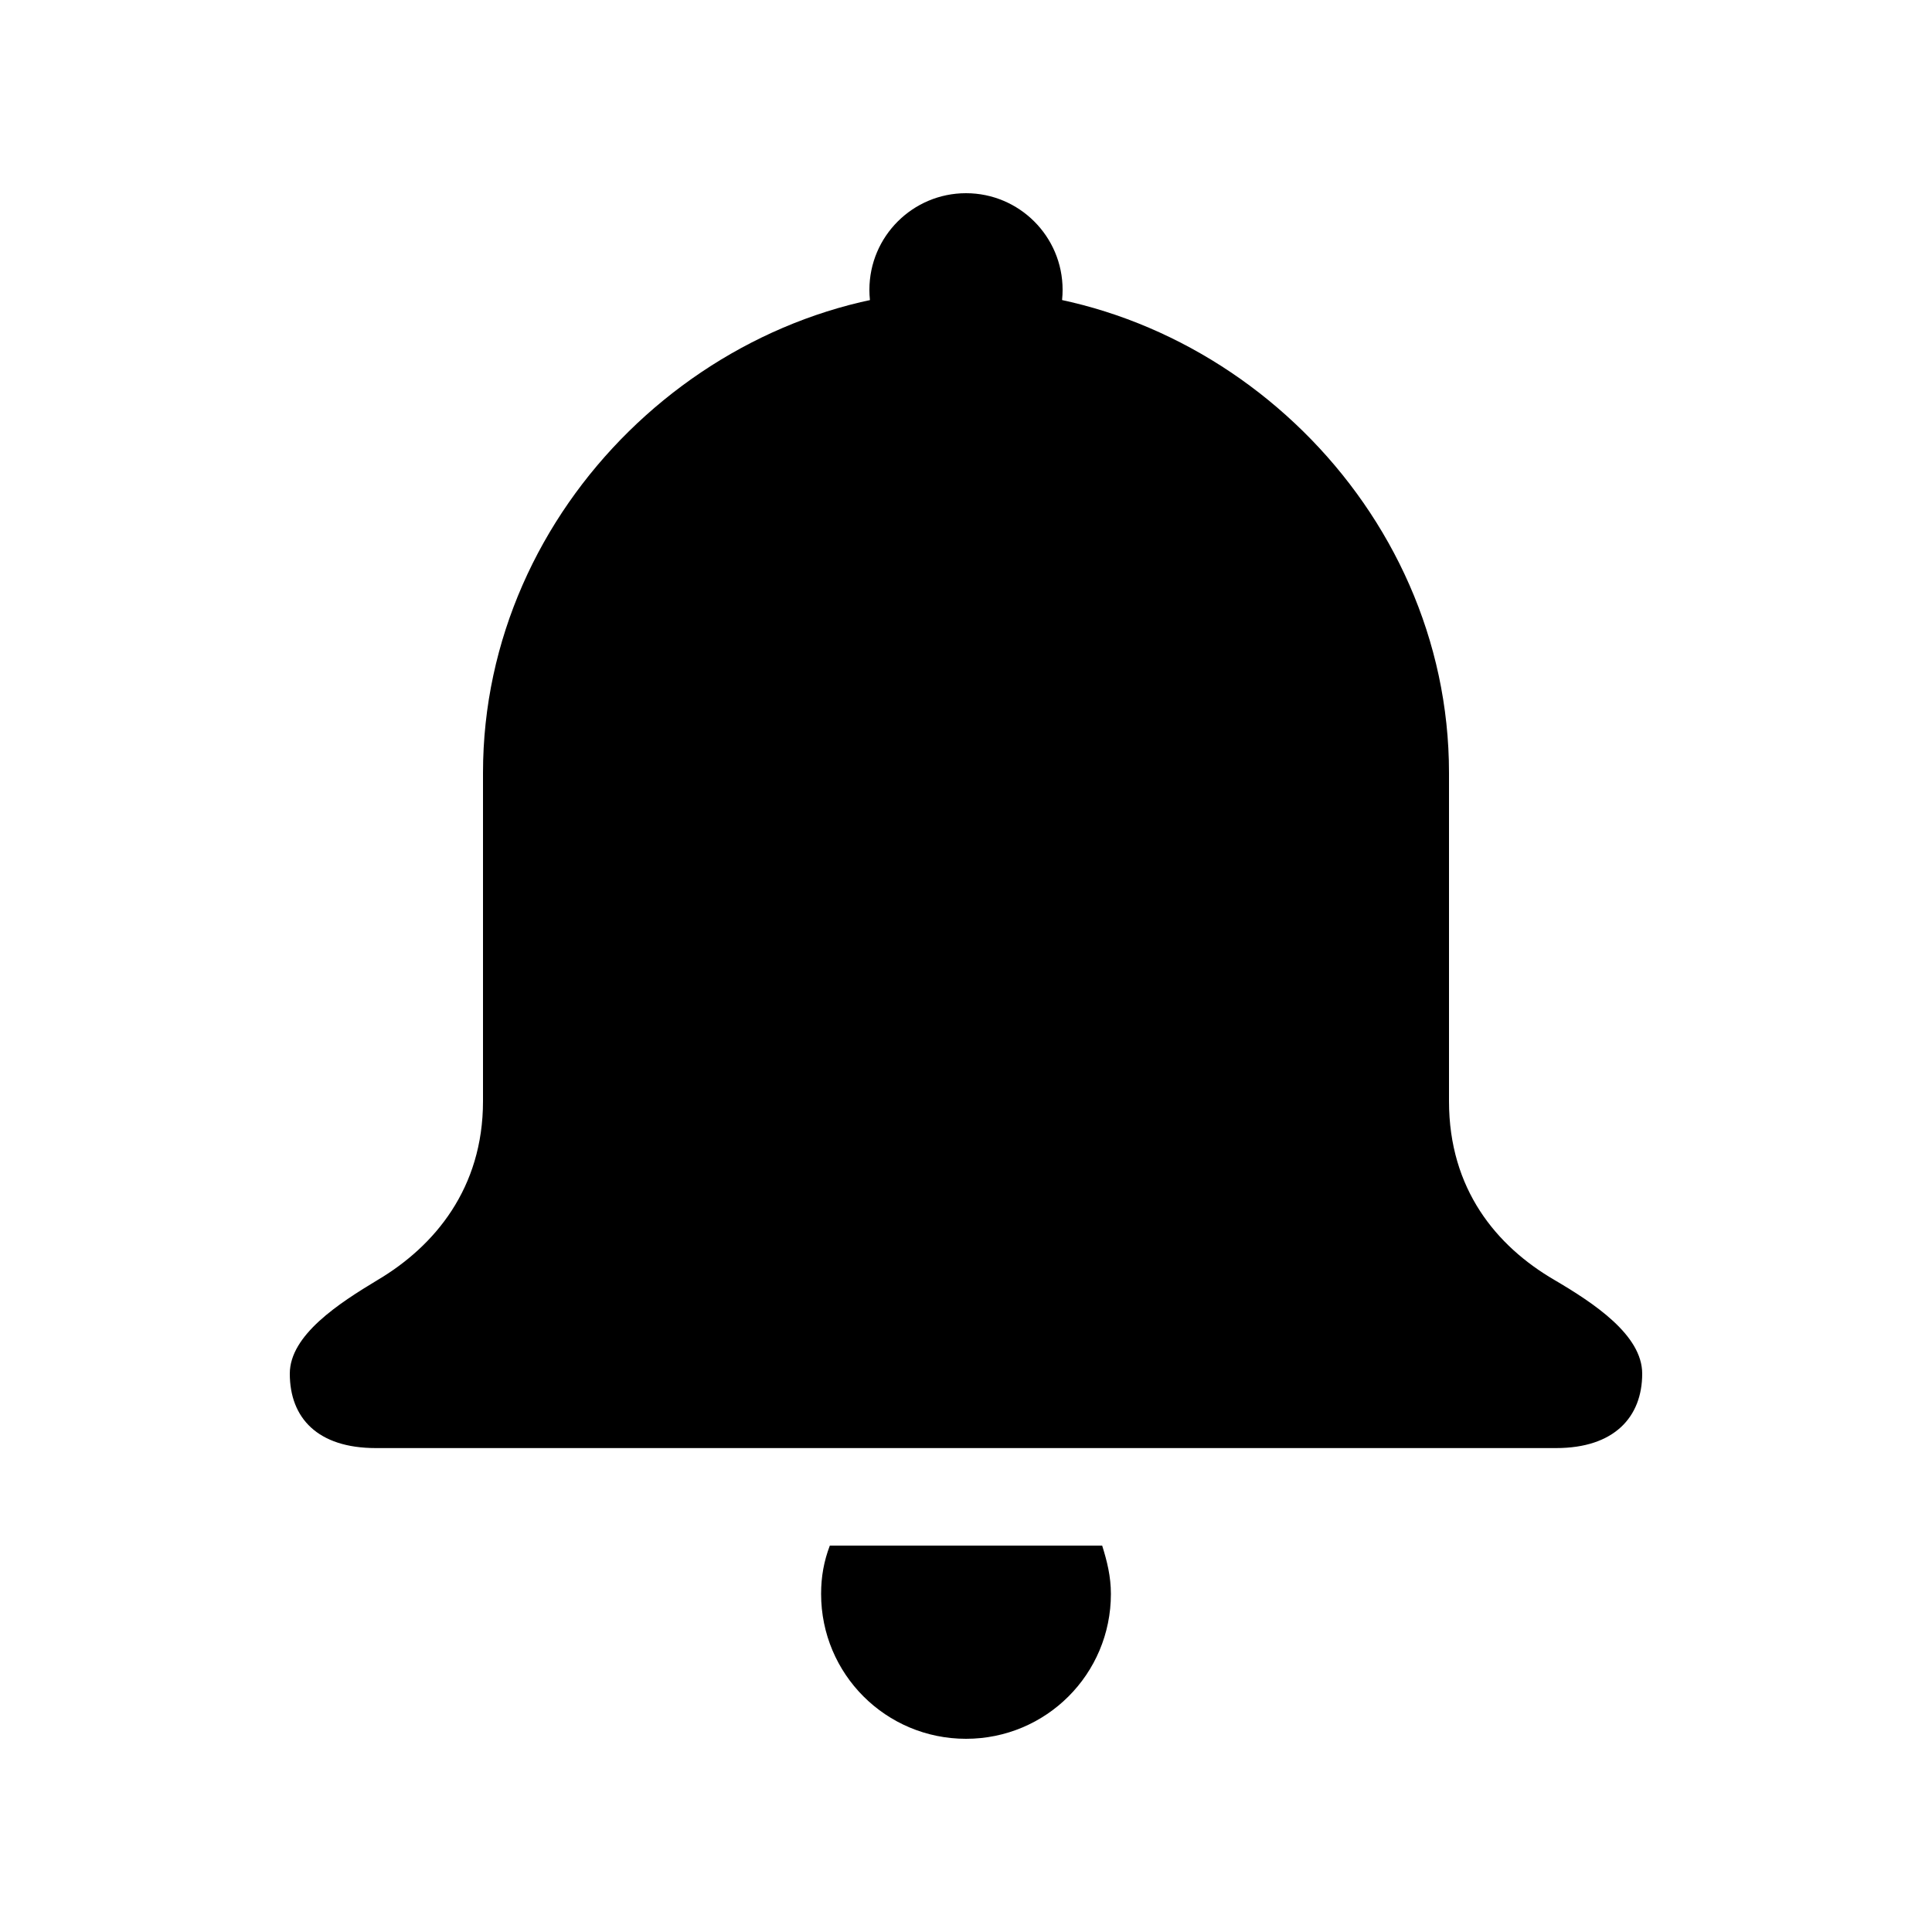
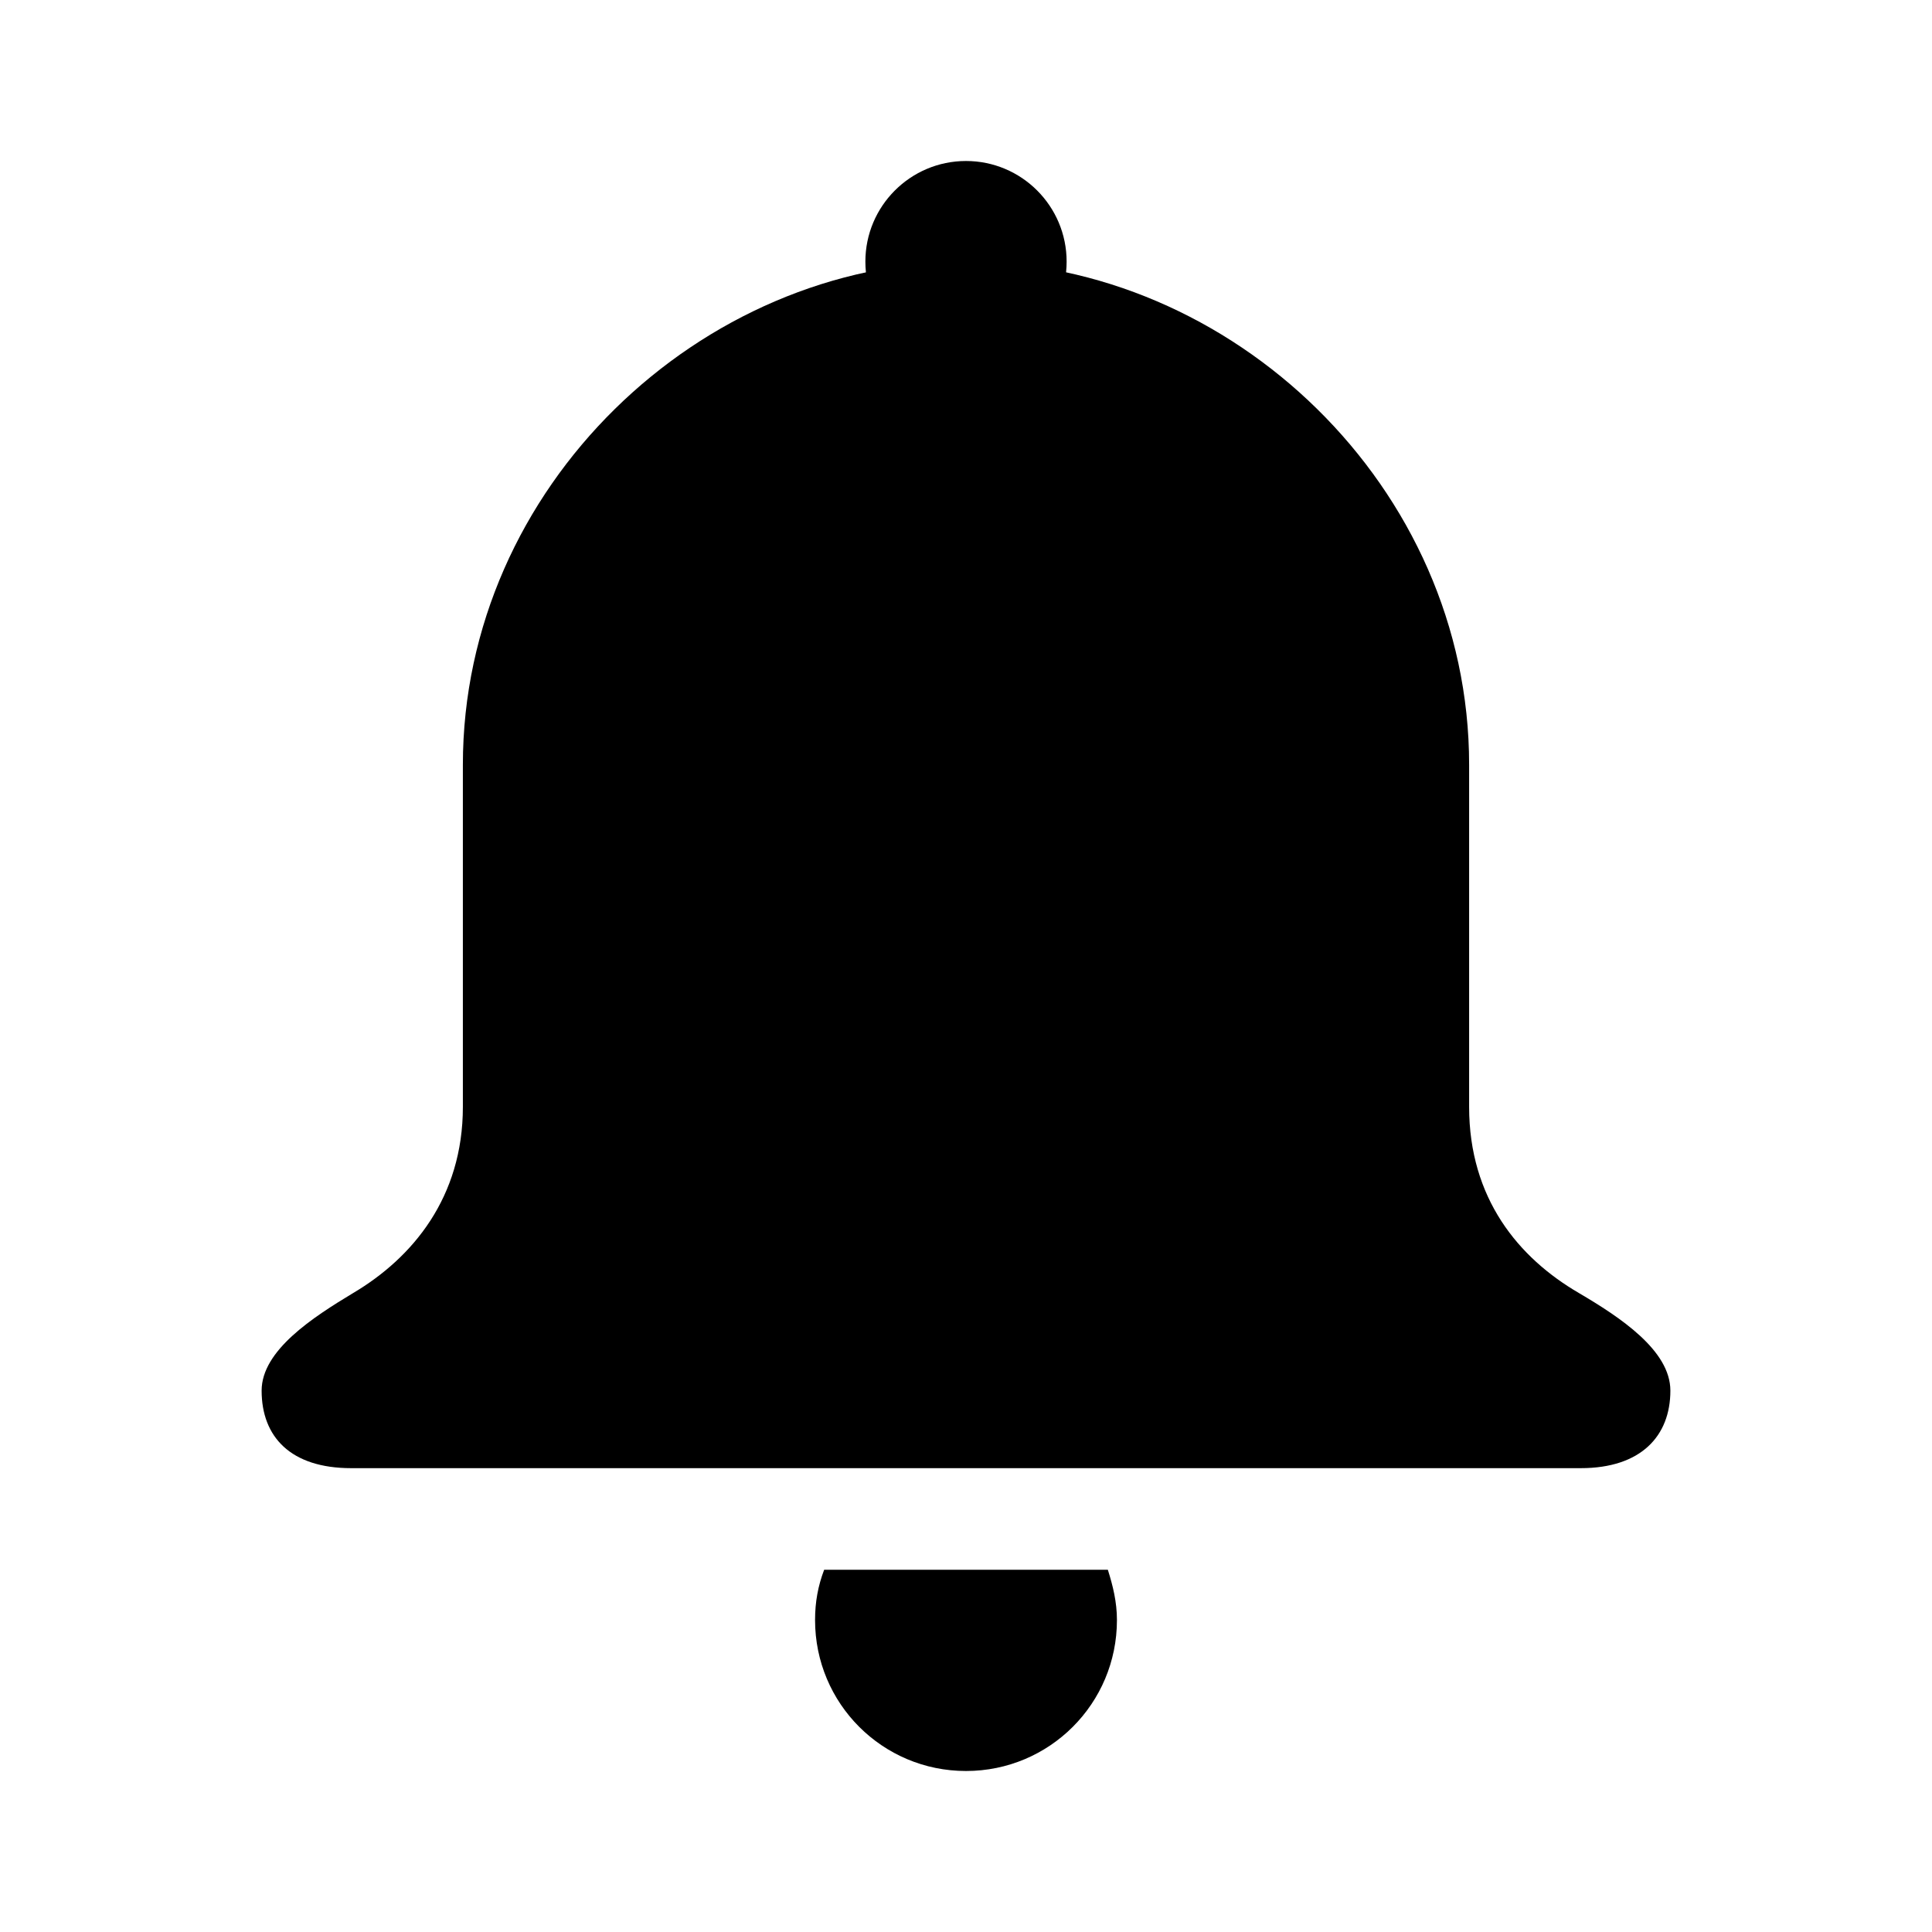
- <svg xmlns="http://www.w3.org/2000/svg" width="25" height="25" viewBox="0 0 25 25" fill="none">
-   <path fill-rule="evenodd" clip-rule="evenodd" d="M10.738 20C10.662 20.2 10.625 20.4 10.625 20.625C10.625 21.663 11.463 22.5 12.5 22.5C13.537 22.5 14.375 21.663 14.375 20.625C14.375 20.4 14.325 20.2 14.262 20H10.738Z" fill="black" />
-   <path fill-rule="evenodd" clip-rule="evenodd" d="M20.113 16.562C19.363 16.125 18.75 15.387 18.75 14.25V10C18.75 6.55 15.8 3.75 12.5 3.75C9.2 3.75 6.25 6.55 6.25 10V14.25C6.25 15.375 5.625 16.125 4.888 16.562C4.388 16.863 3.75 17.275 3.75 17.775C3.75 18.35 4.112 18.738 4.862 18.738H12.5H20.137C20.887 18.738 21.25 18.337 21.25 17.775C21.25 17.275 20.625 16.863 20.113 16.562Z" fill="black" />
-   <path d="M12.5 5C13.19 5 13.75 4.44 13.75 3.75C13.75 3.06 13.19 2.5 12.5 2.5C11.81 2.5 11.25 3.06 11.25 3.75C11.25 4.44 11.81 5 12.5 5Z" fill="black" />
+ <svg xmlns="http://www.w3.org/2000/svg" width="24" height="24" viewBox="0 0 24 24" fill="none">
+   <path fill-rule="evenodd" clip-rule="evenodd" d="M10.238 19.5C10.162 19.7 10.125 19.9 10.125 20.125C10.125 21.163 10.963 22 12 22C13.037 22 13.875 21.163 13.875 20.125C13.875 19.9 13.825 19.7 13.762 19.5H10.238Z" fill="black" />
+   <path fill-rule="evenodd" clip-rule="evenodd" d="M19.613 16.062C18.863 15.625 18.25 14.887 18.25 13.75V9.5C18.25 6.05 15.3 3.25 12 3.25C8.7 3.25 5.75 6.05 5.75 9.5V13.75C5.75 14.875 5.125 15.625 4.388 16.062C3.888 16.363 3.25 16.775 3.25 17.275C3.25 17.85 3.612 18.238 4.362 18.238H12H19.637C20.387 18.238 20.75 17.837 20.75 17.275C20.75 16.775 20.125 16.363 19.613 16.062Z" fill="black" />
+   <path d="M12 4.5C12.69 4.5 13.25 3.94 13.25 3.25C13.25 2.56 12.69 2 12 2C11.31 2 10.75 2.56 10.75 3.25C10.75 3.94 11.31 4.5 12 4.5Z" fill="black" />
</svg>
